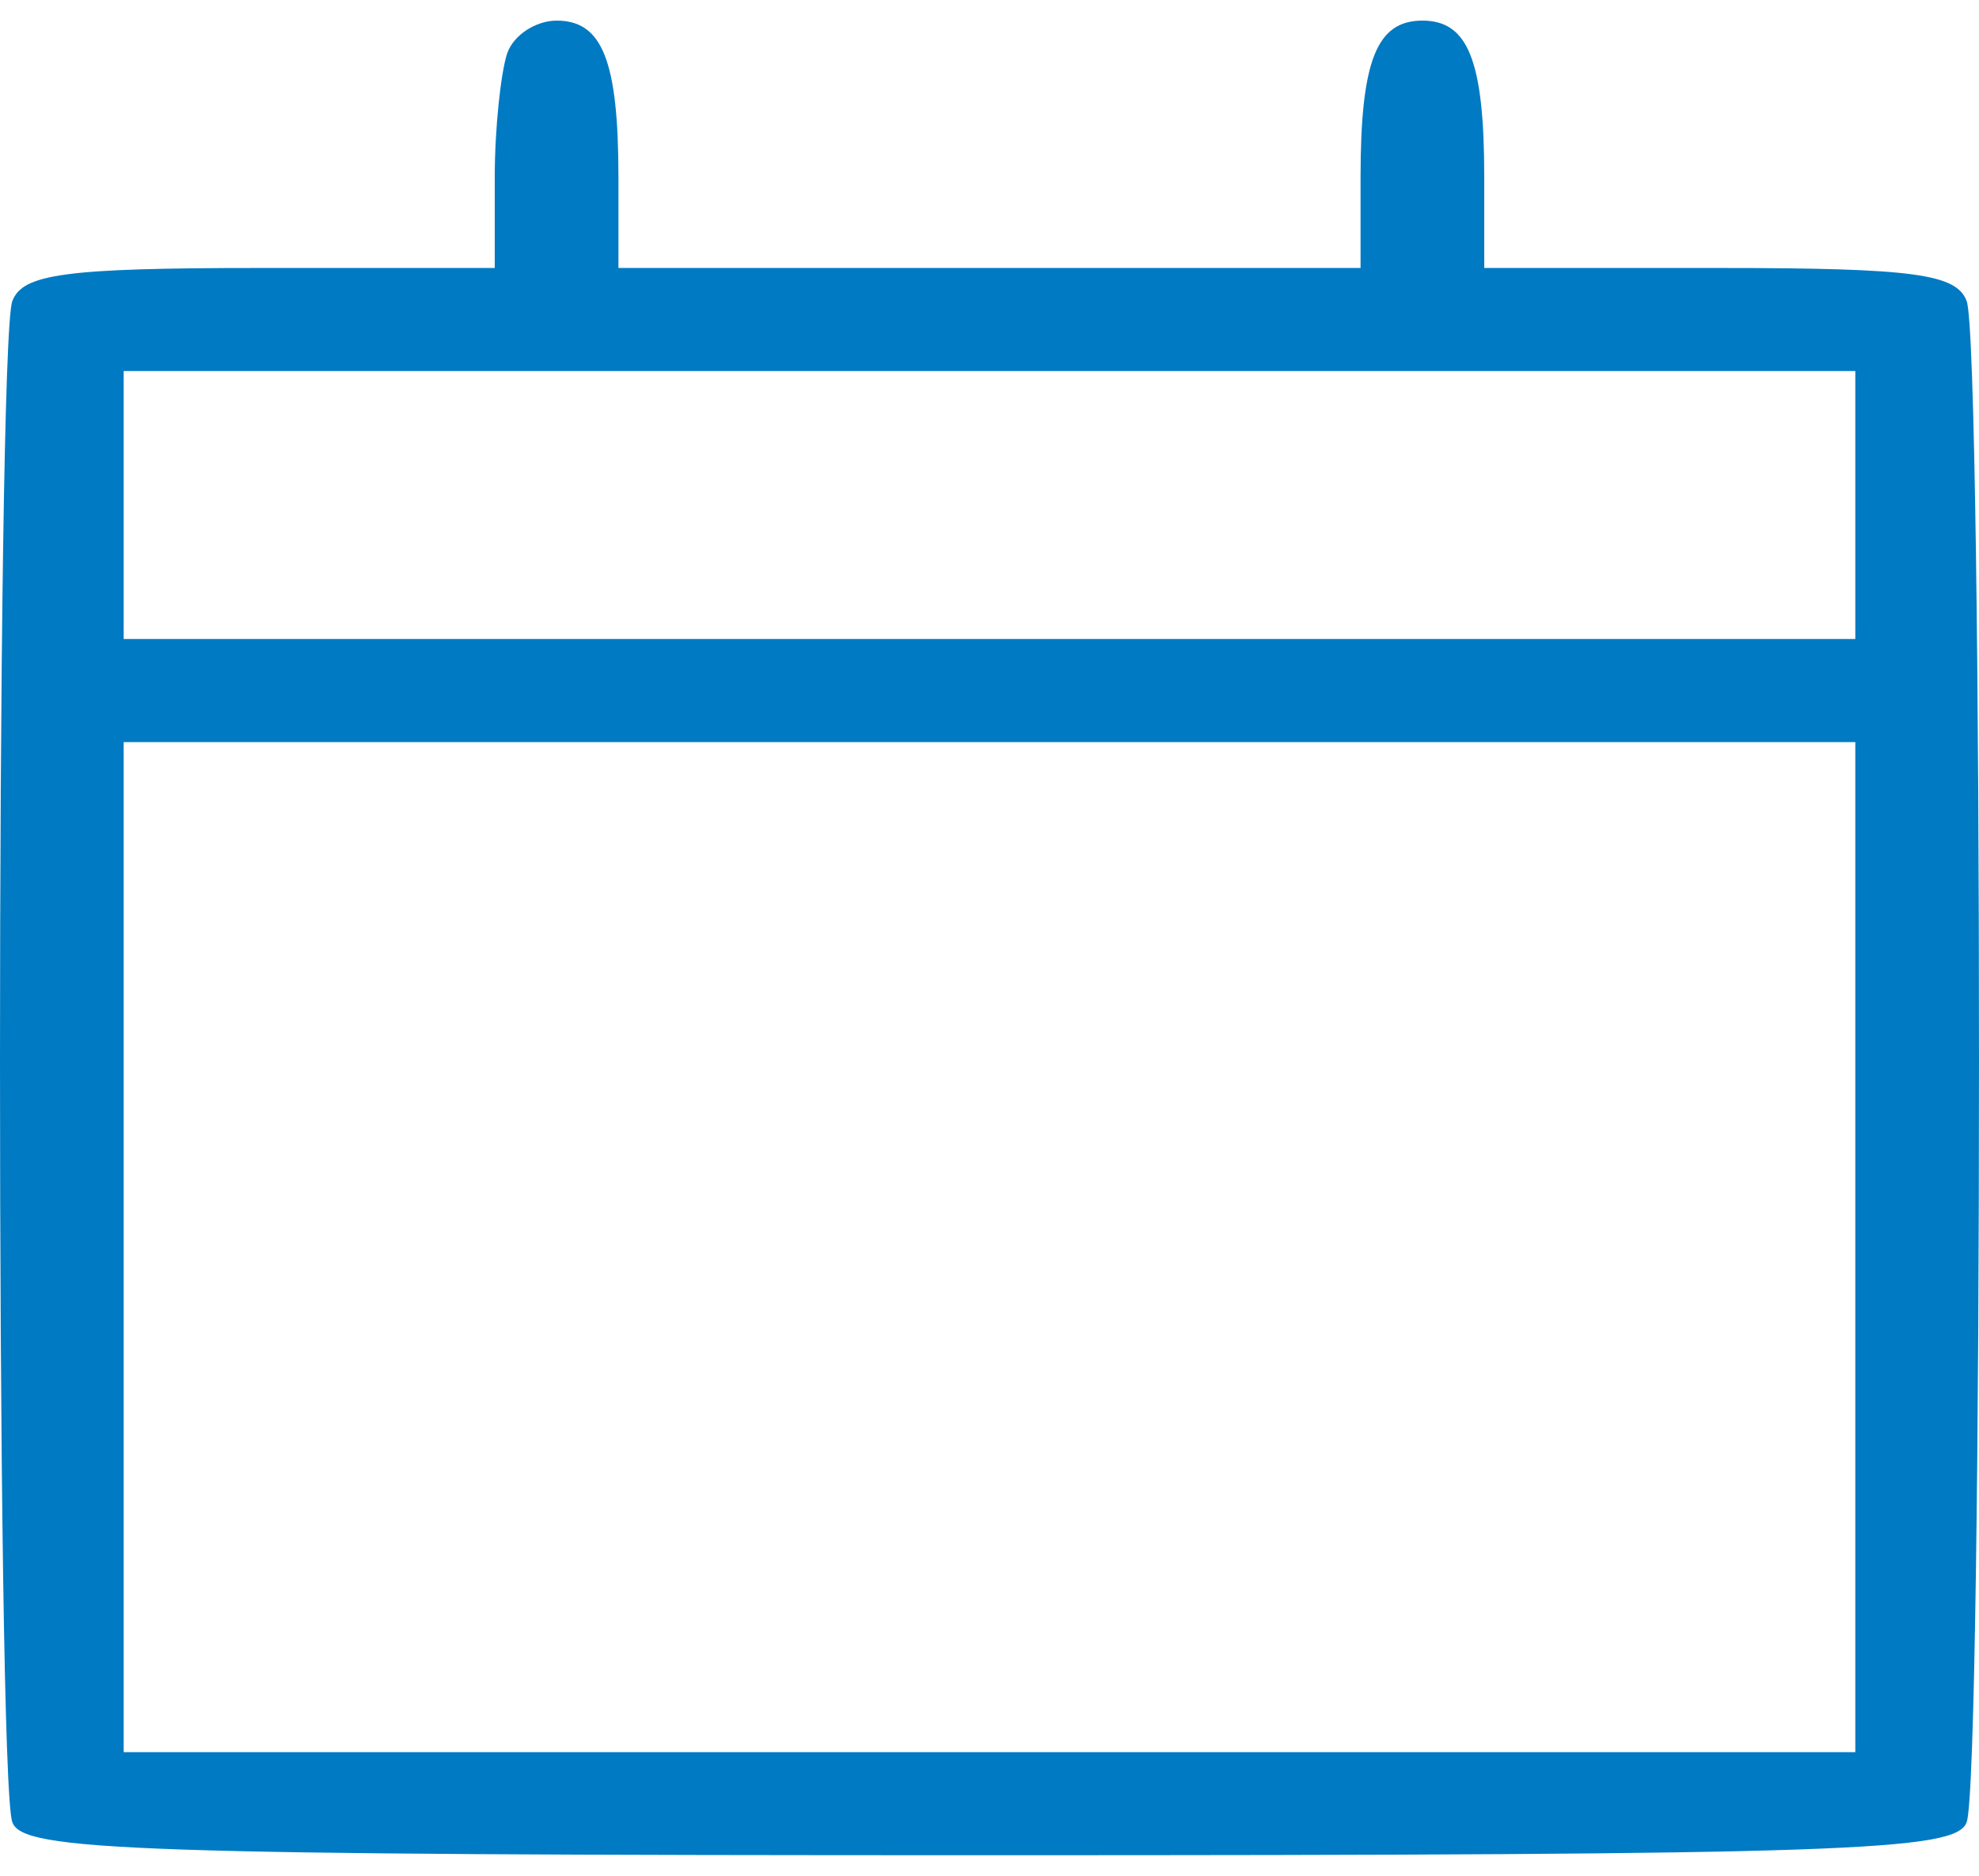
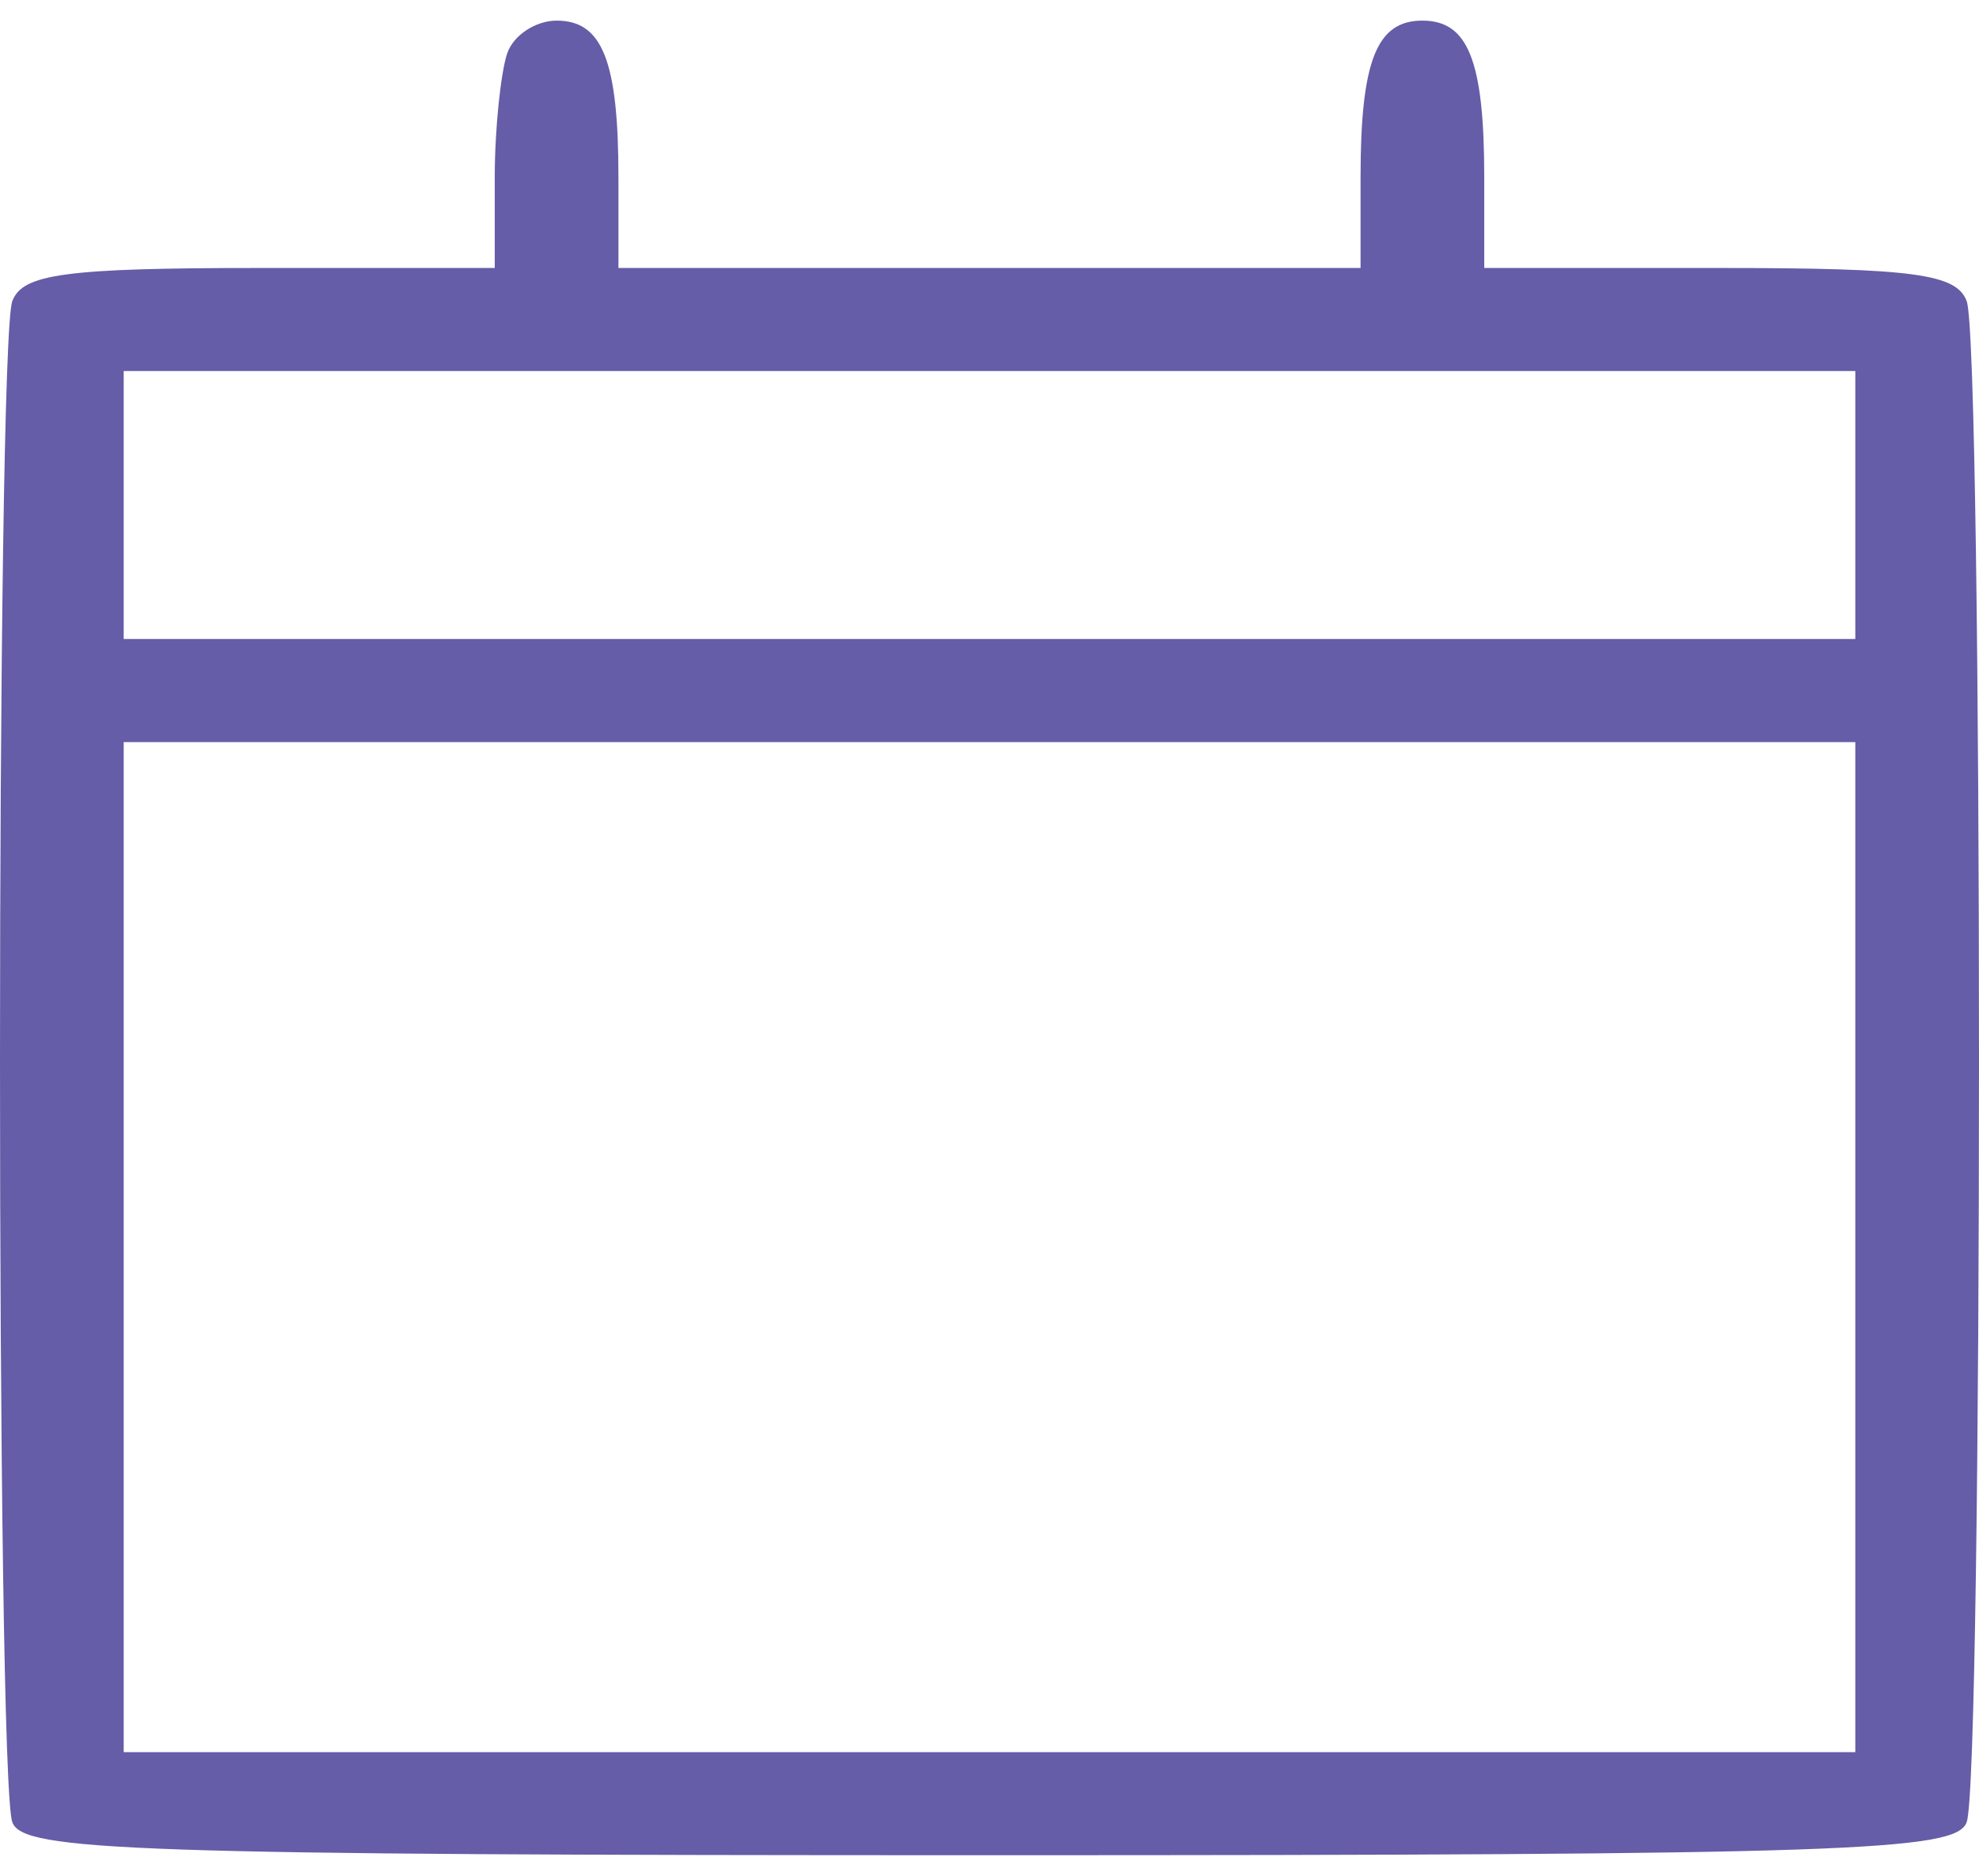
<svg xmlns="http://www.w3.org/2000/svg" version="1.0" width="96pt" height="91pt" viewBox="0 0 96 91" preserveAspectRatio="xMidYMid meet">
-   <g transform="translate(0,91) scale(0.1,-0.1)" fill="#007AC3" stroke="none">
+   <g transform="translate(0,91) scale(0.1,-0.1)" fill="#655da7" stroke="none">
    <path d="M246 884 c-3 -9 -6 -36 -6 -60 l0 -44 -114 0 c-95 0 -115 -3 -120 -16 -8 -20 -8 -718 0 -738 5 -14 57 -16 474 -16 417 0 469 2 474 16 8 20 8 718 0 738 -5 13 -25 16 -120 16 l-114 0 0 44 c0 57 -8 76 -30 76 -22 0 -30 -19 -30 -76 l0 -44 -180 0 -180 0 0 44 c0 57 -8 76 -30 76 -10 0 -21 -7 -24 -16z m654 -219 l0 -65 -420 0 -420 0 0 65 0 65 420 0 420 0 0 -65z m0 -360 l0 -245 -420 0 -420 0 0 245 0 245 420 0 420 0 0 -245z" />
  </g>
</svg>
